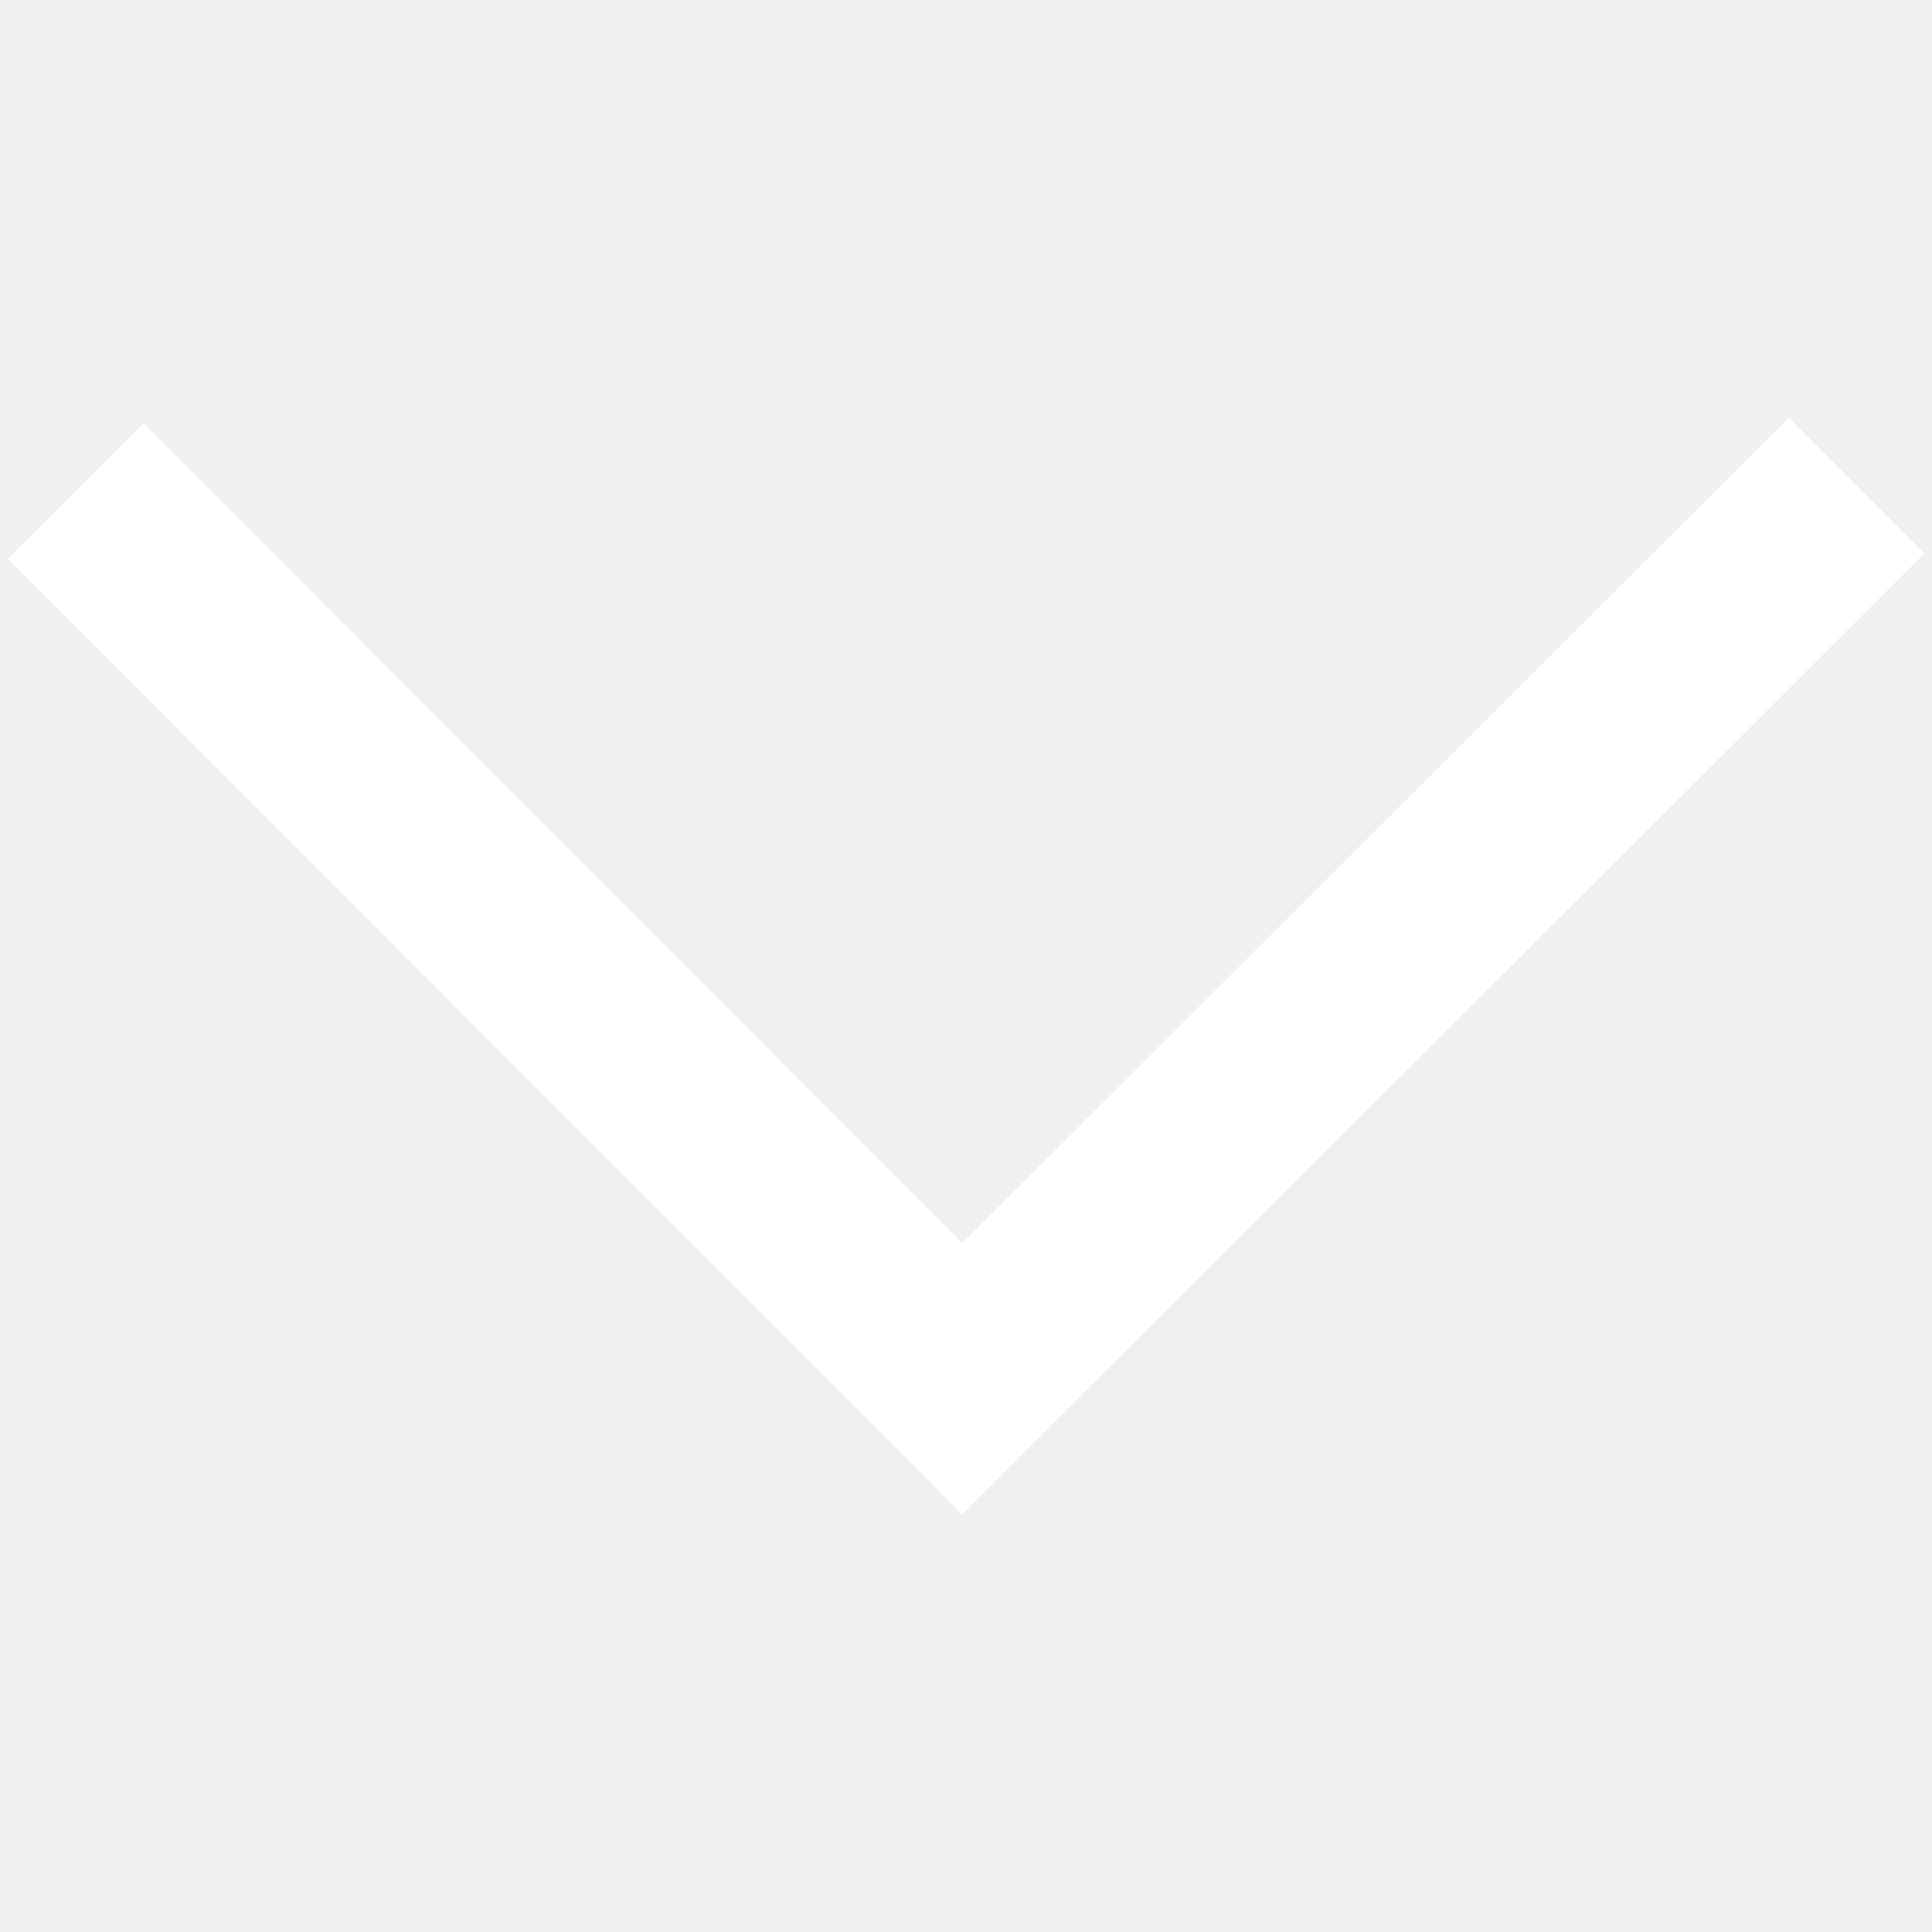
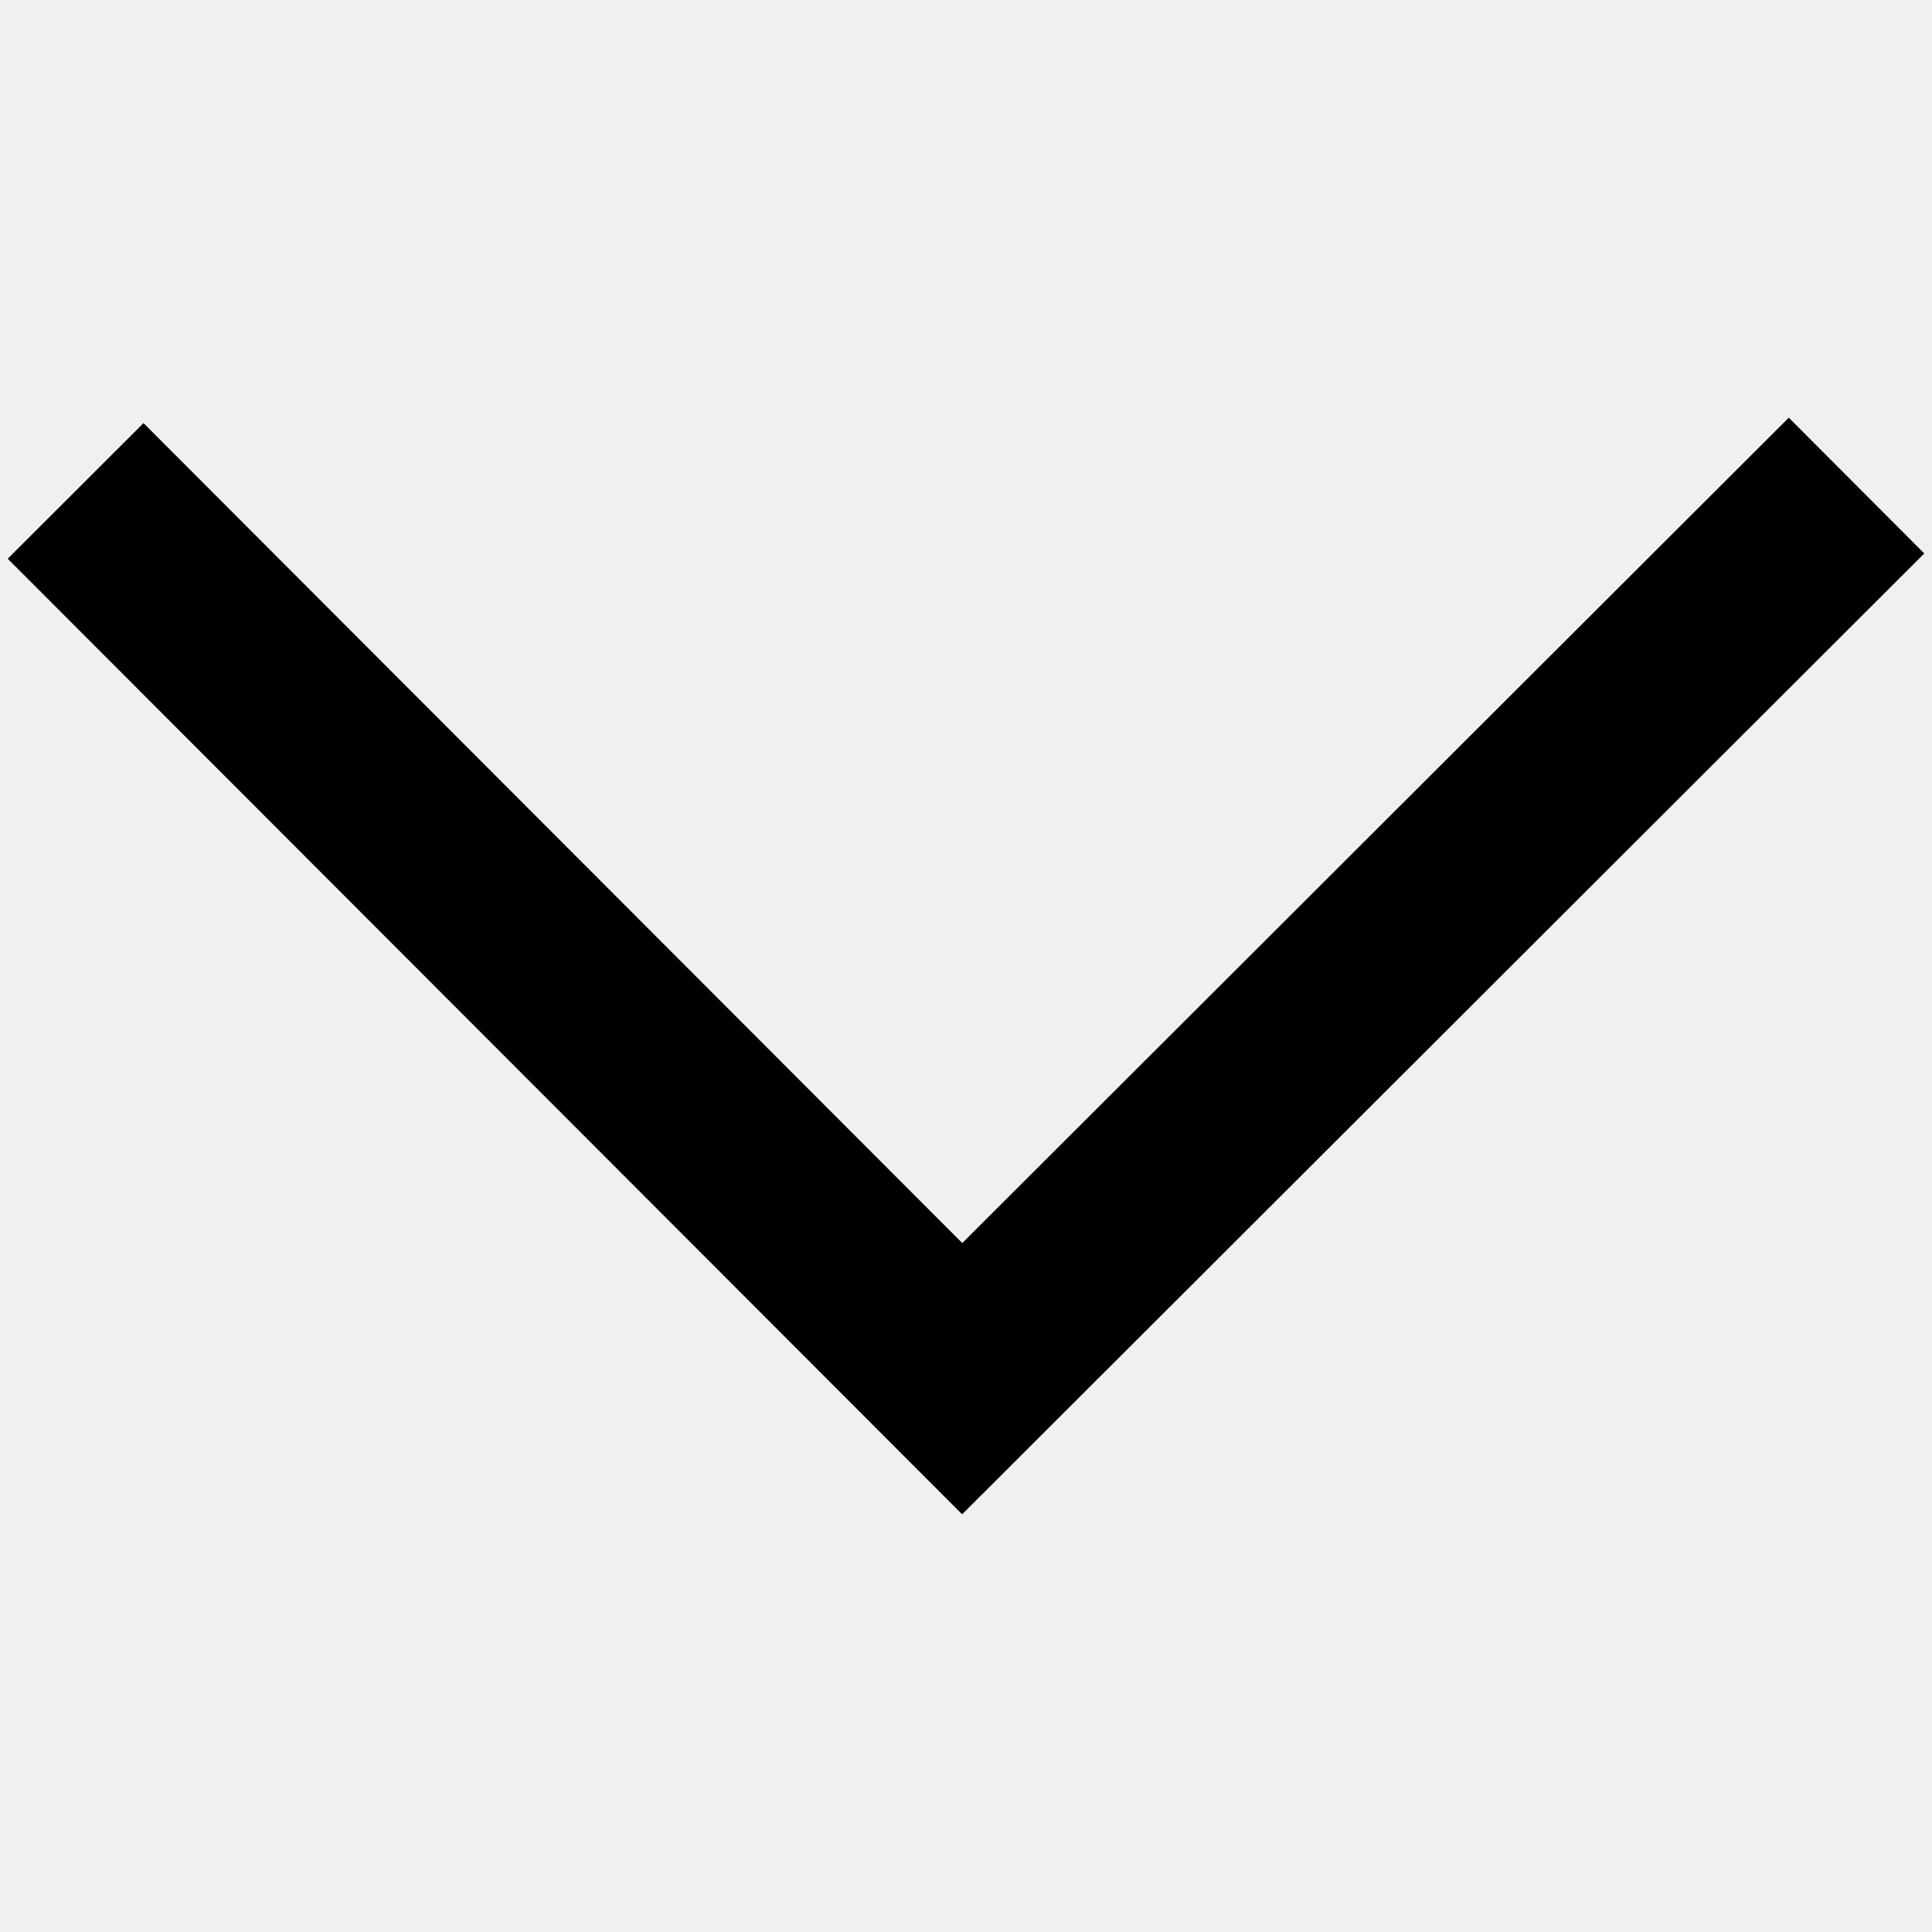
- <svg xmlns="http://www.w3.org/2000/svg" version="1.1" width="512" height="512" x="0" y="0" viewBox="0 0 1500 1500" style="enable-background:new 0 0 512 512;width: 50px;fill: #fff !important;height: auto;" xml:space="preserve" class="">
+ <svg xmlns="http://www.w3.org/2000/svg" version="1.1" width="512" height="512" x="0" y="0" viewBox="0 0 1500 1500" xml:space="preserve">
  <g>
-     <path d="m1494 429.7-747 746-741-741.9 105.4-105.3 635.7 636.6 641.7-640.8z" fill="#ffffff" />
+     <path d="m1494 429.7-747 746-741-741.9 105.4-105.3 635.7 636.6 641.7-640.8z" />
  </g>
</svg>
